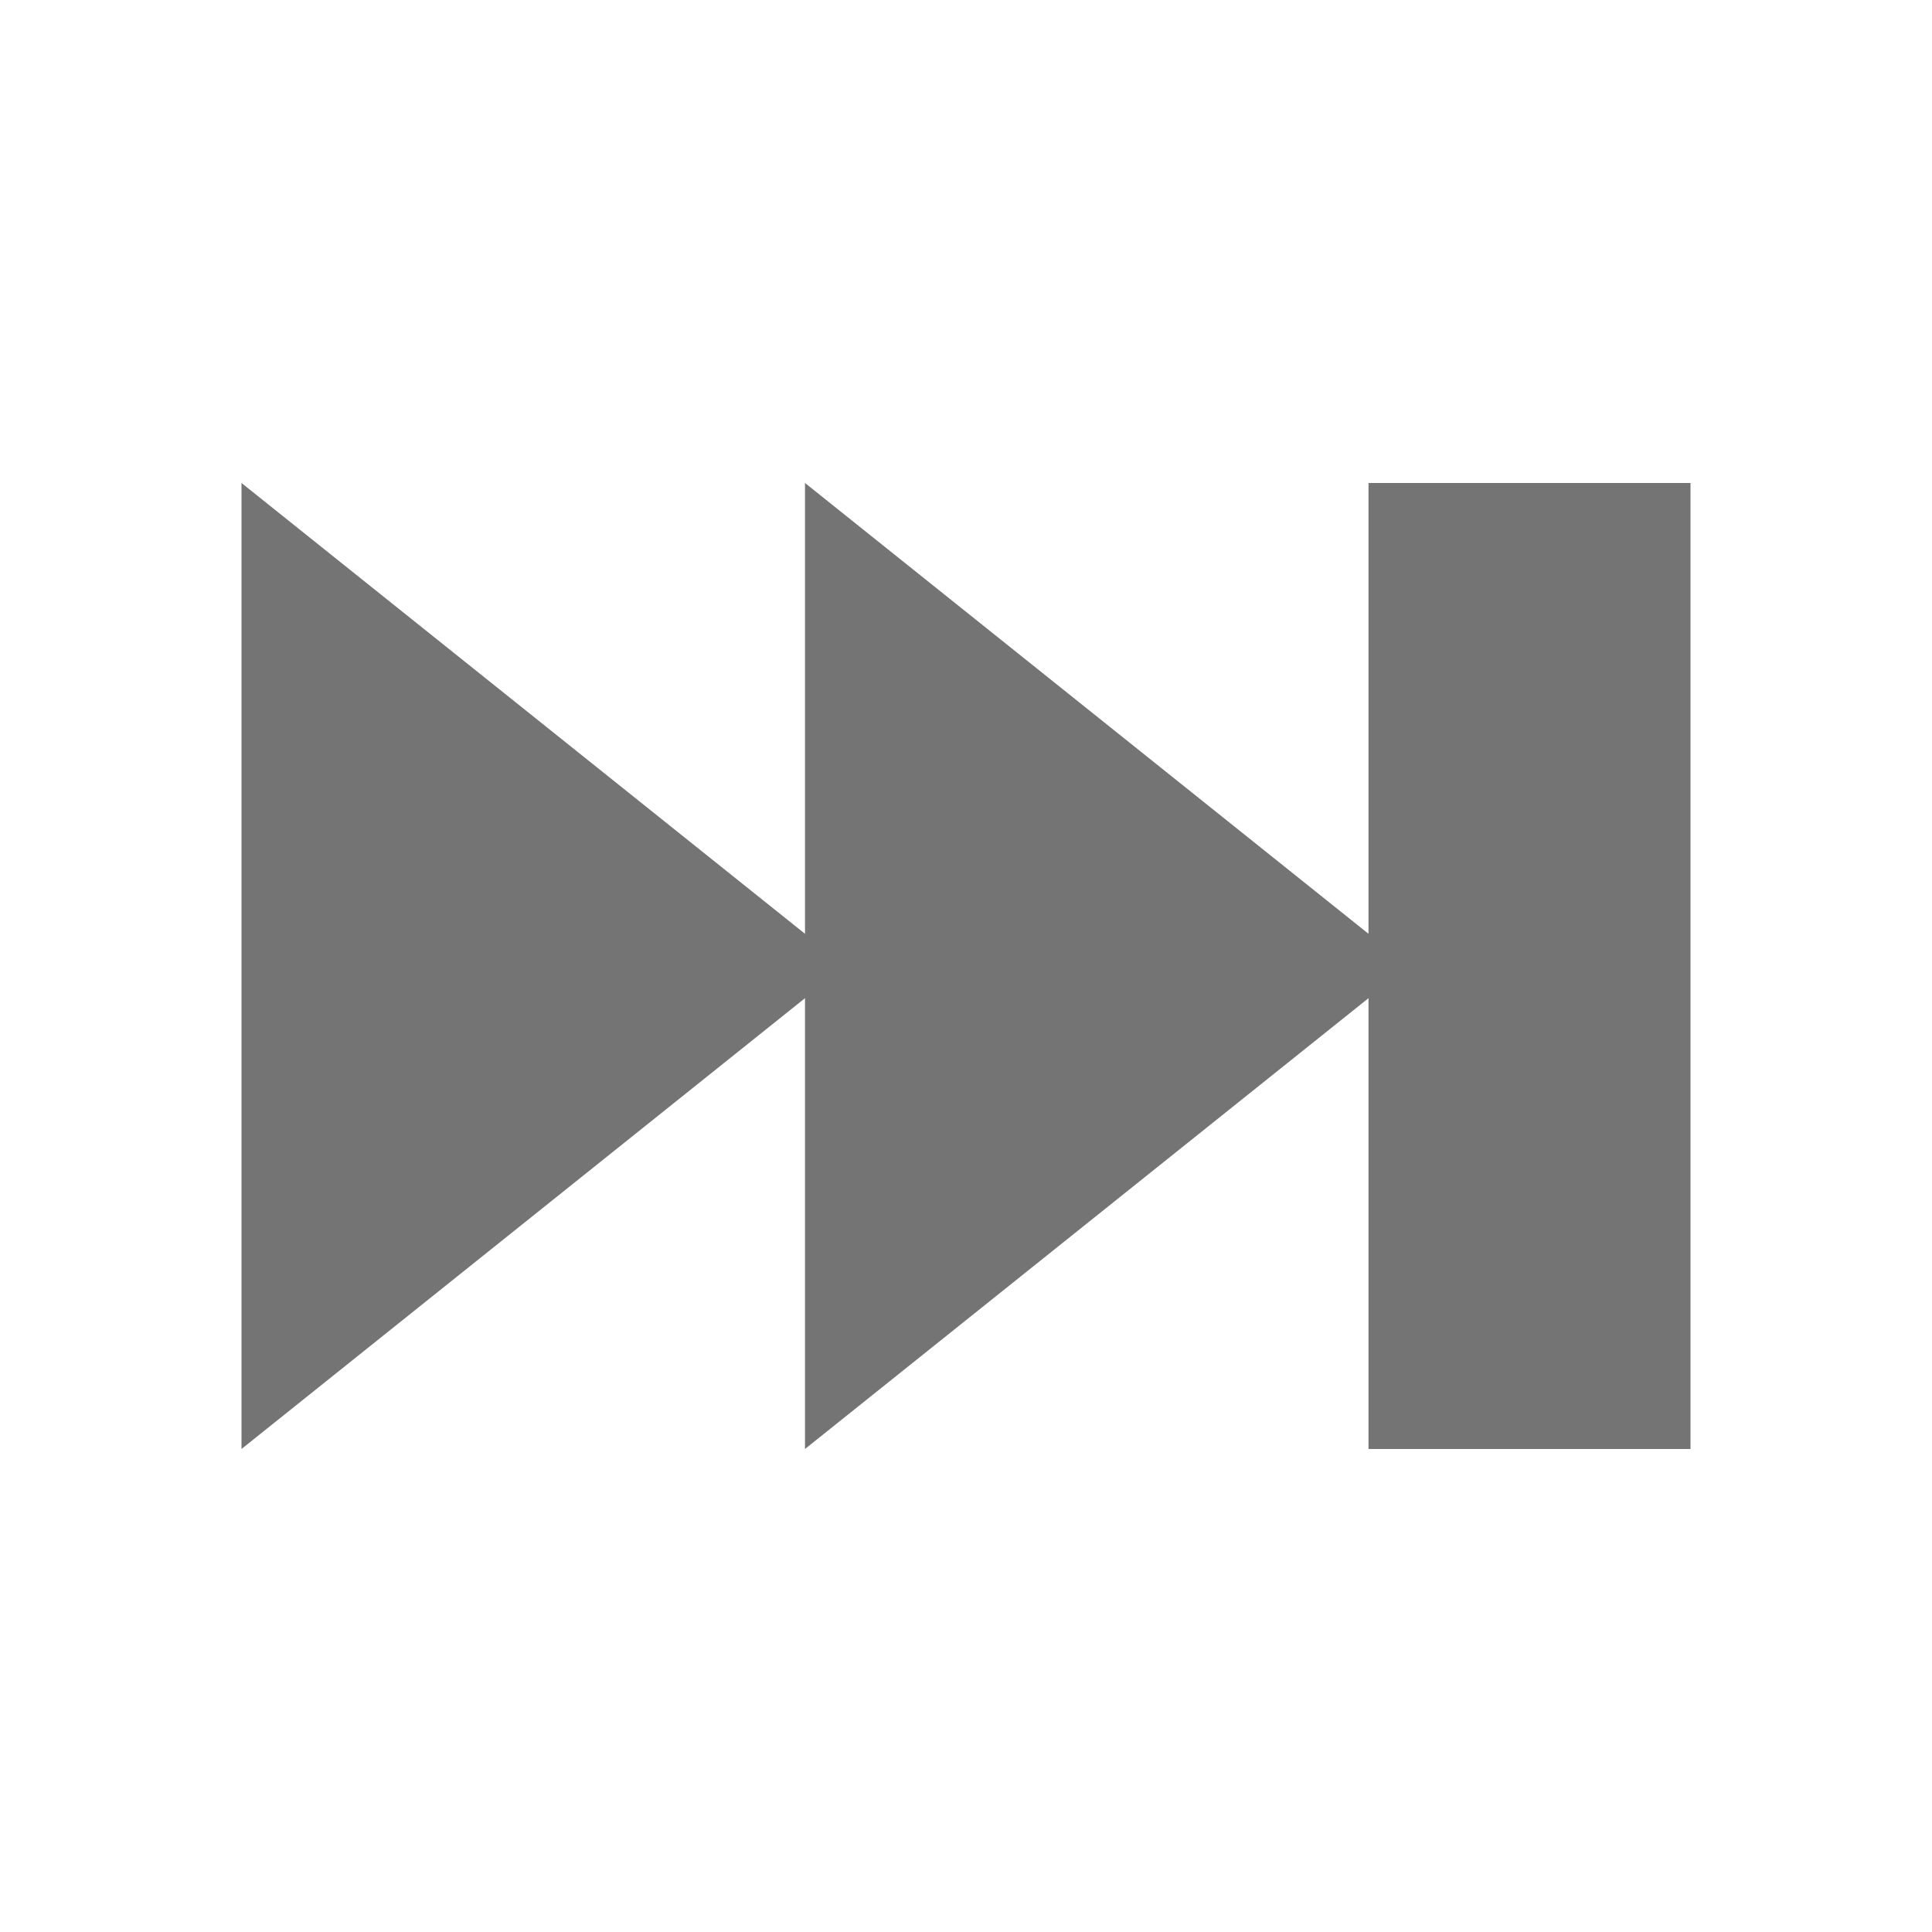
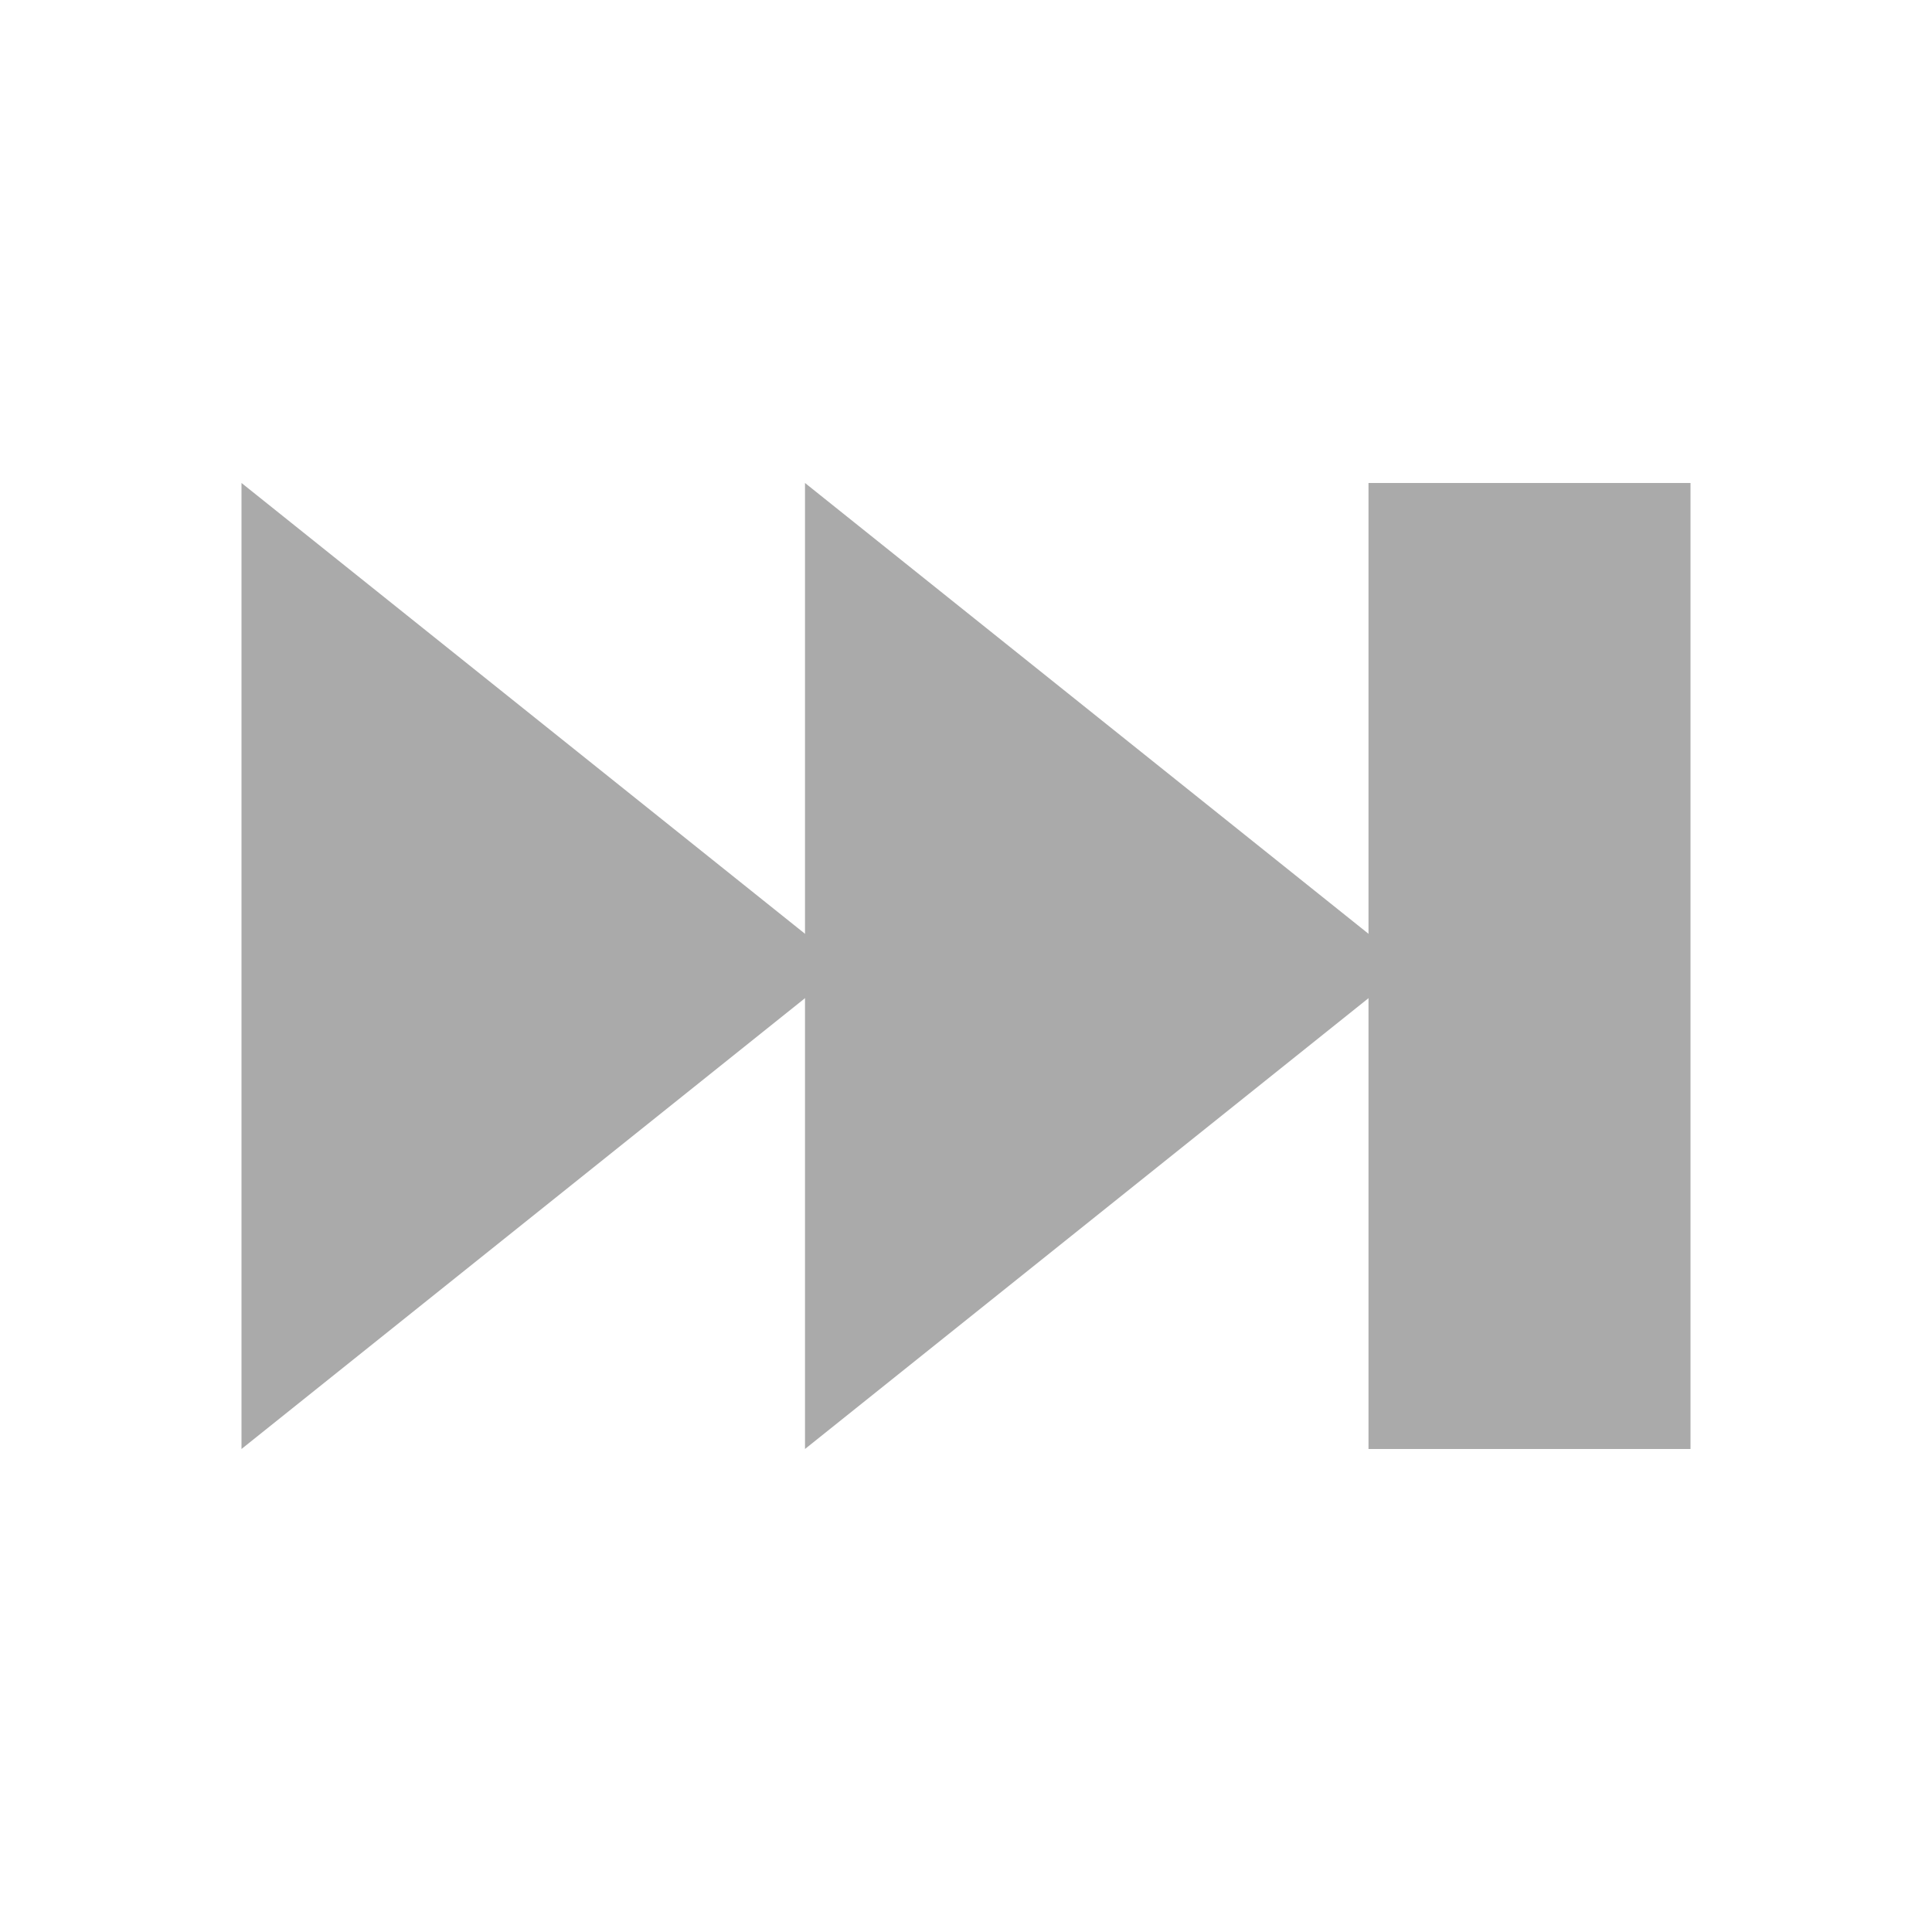
<svg xmlns="http://www.w3.org/2000/svg" width="48" height="48" viewBox="0 0 48 48" id="svg2" version="1.1">
  <defs id="defs8" />
  <g id="layer1" transform="translate(-384,-1004.362)" style="display:inline">
-     <g id="g7021" style="display:inline;fill:#747474;fill-opacity:1" transform="matrix(-1,0,0,1,624,527.9999)">
-       <path id="path7023" d="m 234,512.362 v -24 l -15,12 z" style="opacity:1;fill:#747474;fill-opacity:1;fill-rule:evenodd;stroke:none;stroke-width:1px;stroke-linecap:butt;stroke-linejoin:miter;stroke-opacity:1" />
-       <path style="opacity:1;fill:#747474;fill-opacity:1;fill-rule:evenodd;stroke:none;stroke-width:1px;stroke-linecap:butt;stroke-linejoin:miter;stroke-opacity:1" d="m 220,512.362 v -24 l -15,12 z" id="path7025" />
-       <rect ry="0" y="488.362" x="198" height="24" width="8" id="rect7027" style="color:#000000;display:inline;overflow:visible;visibility:visible;opacity:1;fill:#747474;fill-opacity:1;fill-rule:nonzero;stroke:none;stroke-width:1;stroke-linecap:round;stroke-linejoin:round;stroke-miterlimit:4;stroke-dasharray:none;stroke-dashoffset:0;stroke-opacity:1;marker:none;enable-background:accumulate" />
+     <g id="g7021" style="display:inline;fill:#aaaaaa;fill-opacity:1" transform="matrix(-1,0,0,1,624,527.9999)">
+       <path id="path7023" d="m 234,512.362 v -24 l -15,12 z" style="opacity:1;fill:#aaaaaa;fill-opacity:1;fill-rule:evenodd;stroke:none;stroke-width:1px;stroke-linecap:butt;stroke-linejoin:miter;stroke-opacity:1" />
+       <path style="opacity:1;fill:#aaaaaa;fill-opacity:1;fill-rule:evenodd;stroke:none;stroke-width:1px;stroke-linecap:butt;stroke-linejoin:miter;stroke-opacity:1" d="m 220,512.362 v -24 l -15,12 z" id="path7025" />
+       <rect ry="0" y="488.362" x="198" height="24" width="8" id="rect7027" style="color:#000000;display:inline;overflow:visible;visibility:visible;opacity:1;fill:#aaaaaa;fill-opacity:1;fill-rule:nonzero;stroke:none;stroke-width:1;stroke-linecap:round;stroke-linejoin:round;stroke-miterlimit:4;stroke-dasharray:none;stroke-dashoffset:0;stroke-opacity:1;marker:none;enable-background:accumulate" />
    </g>
  </g>
</svg>
